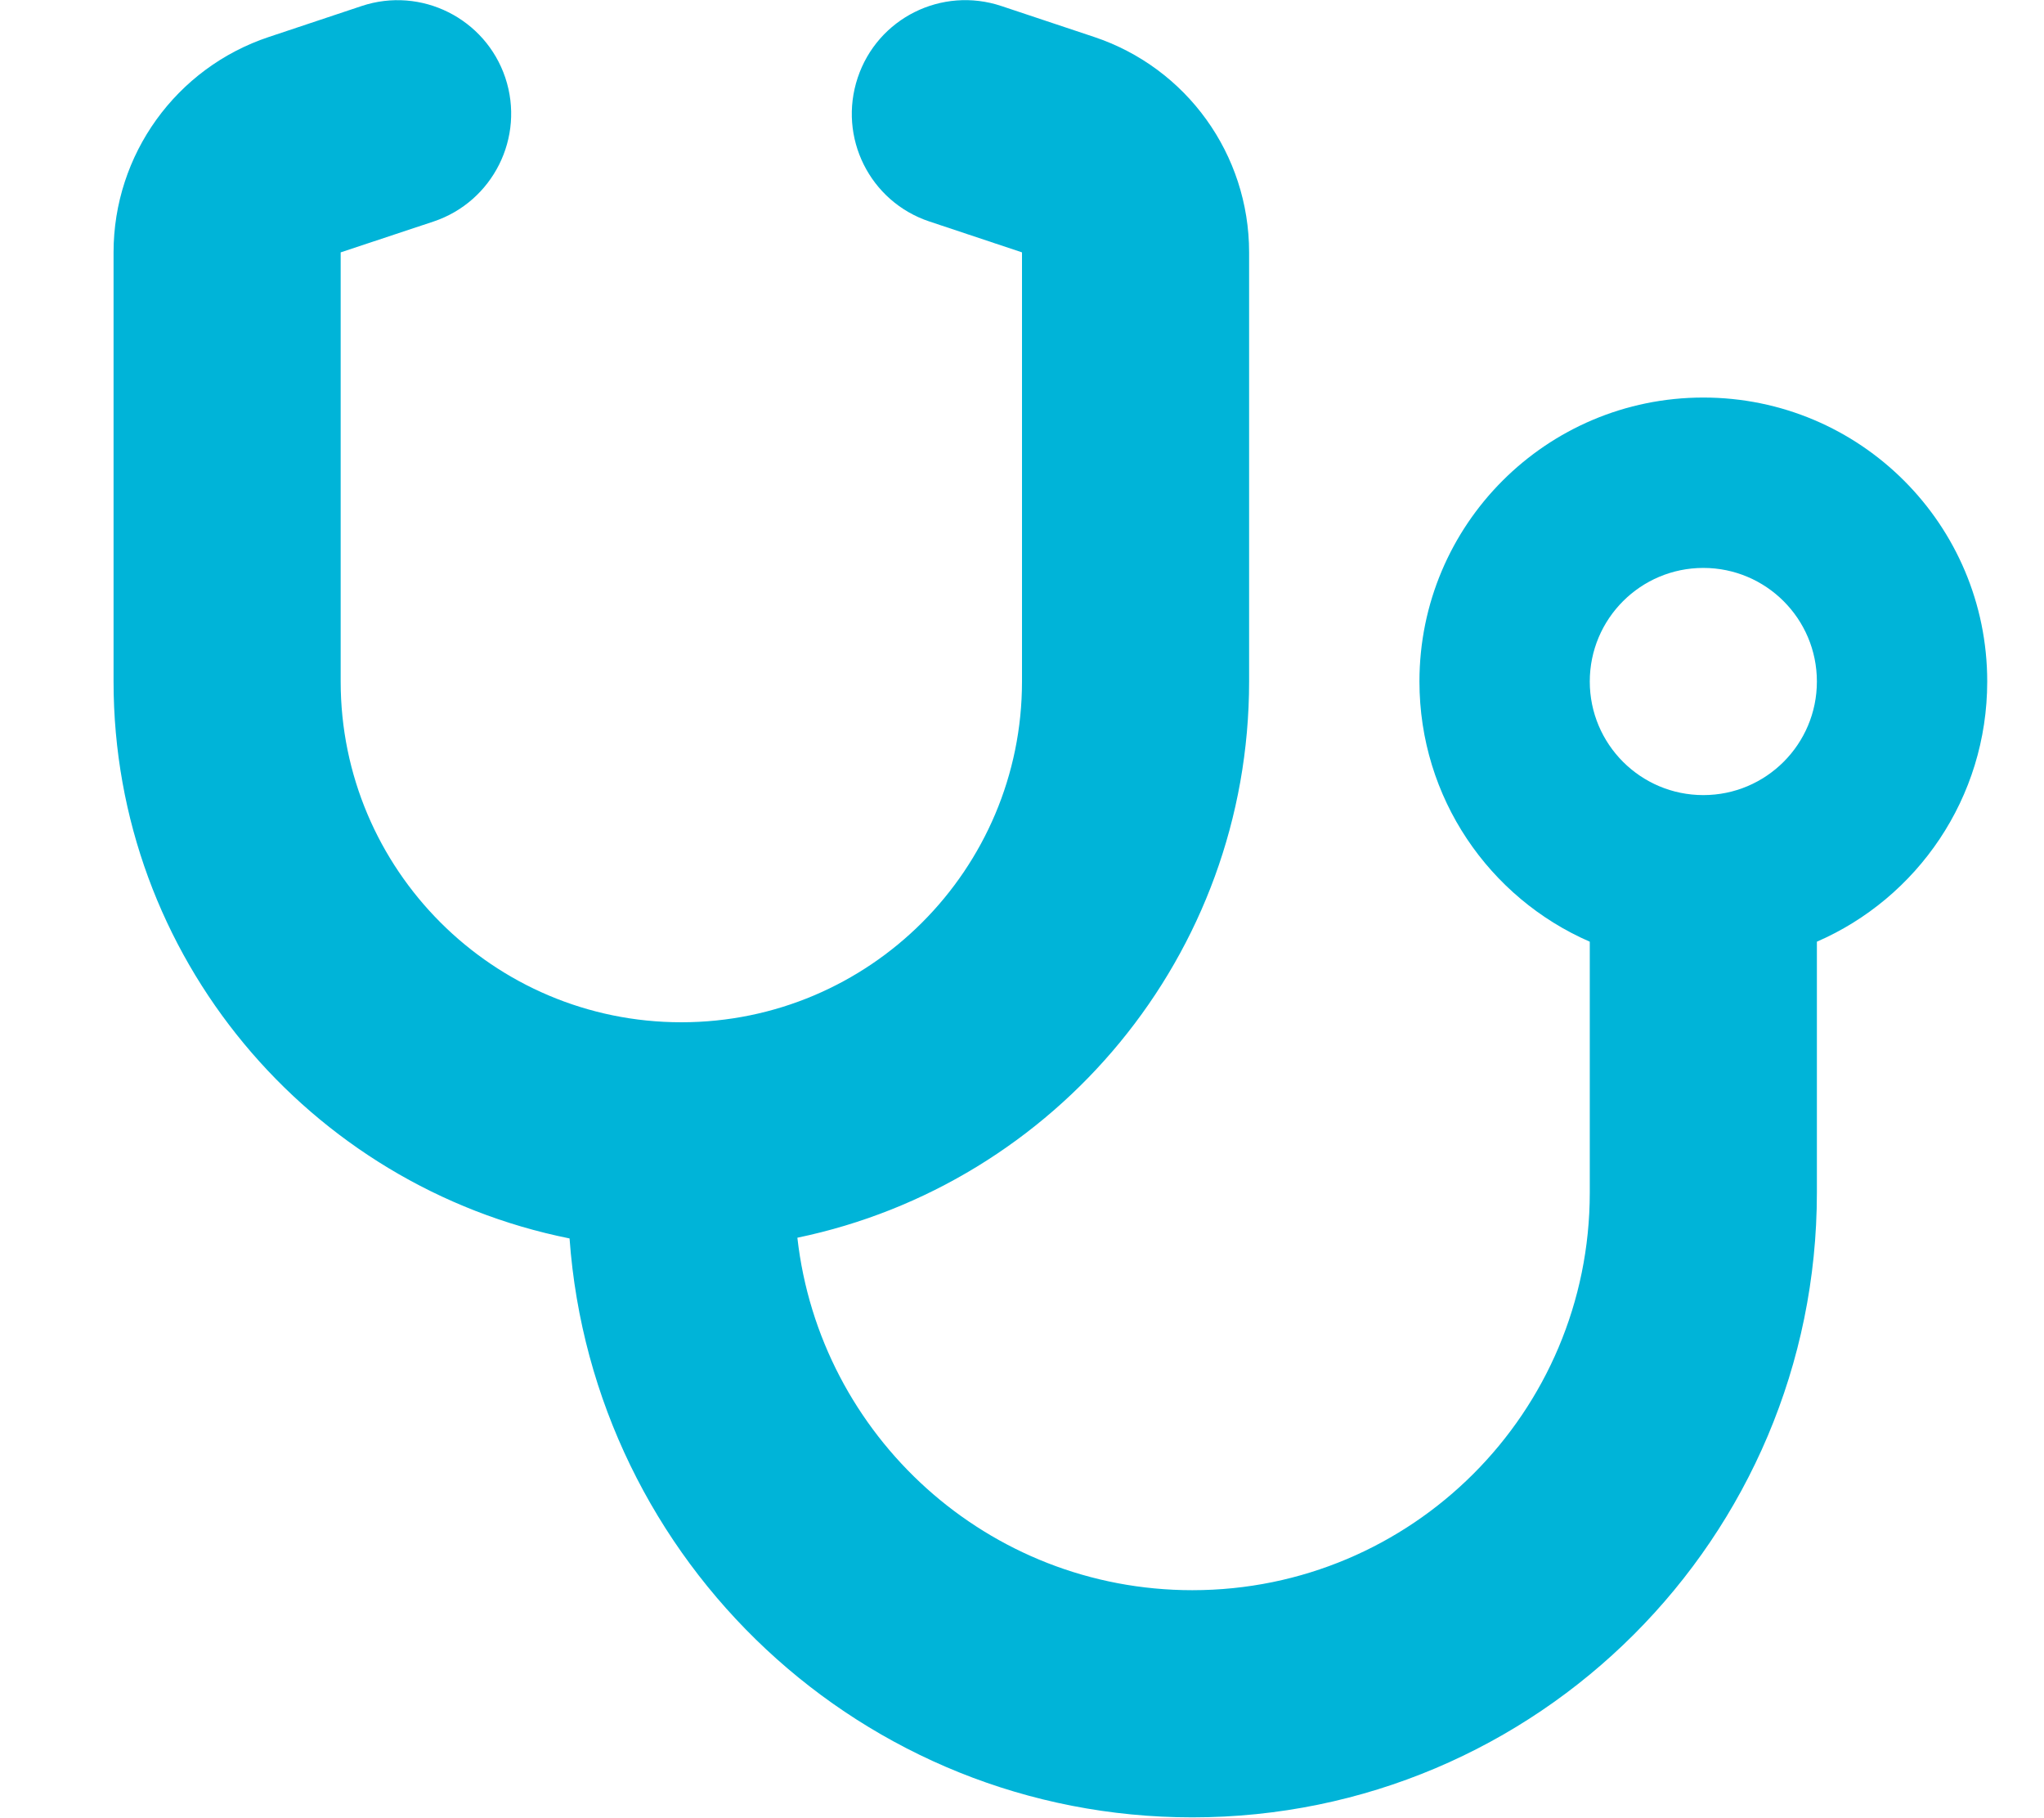
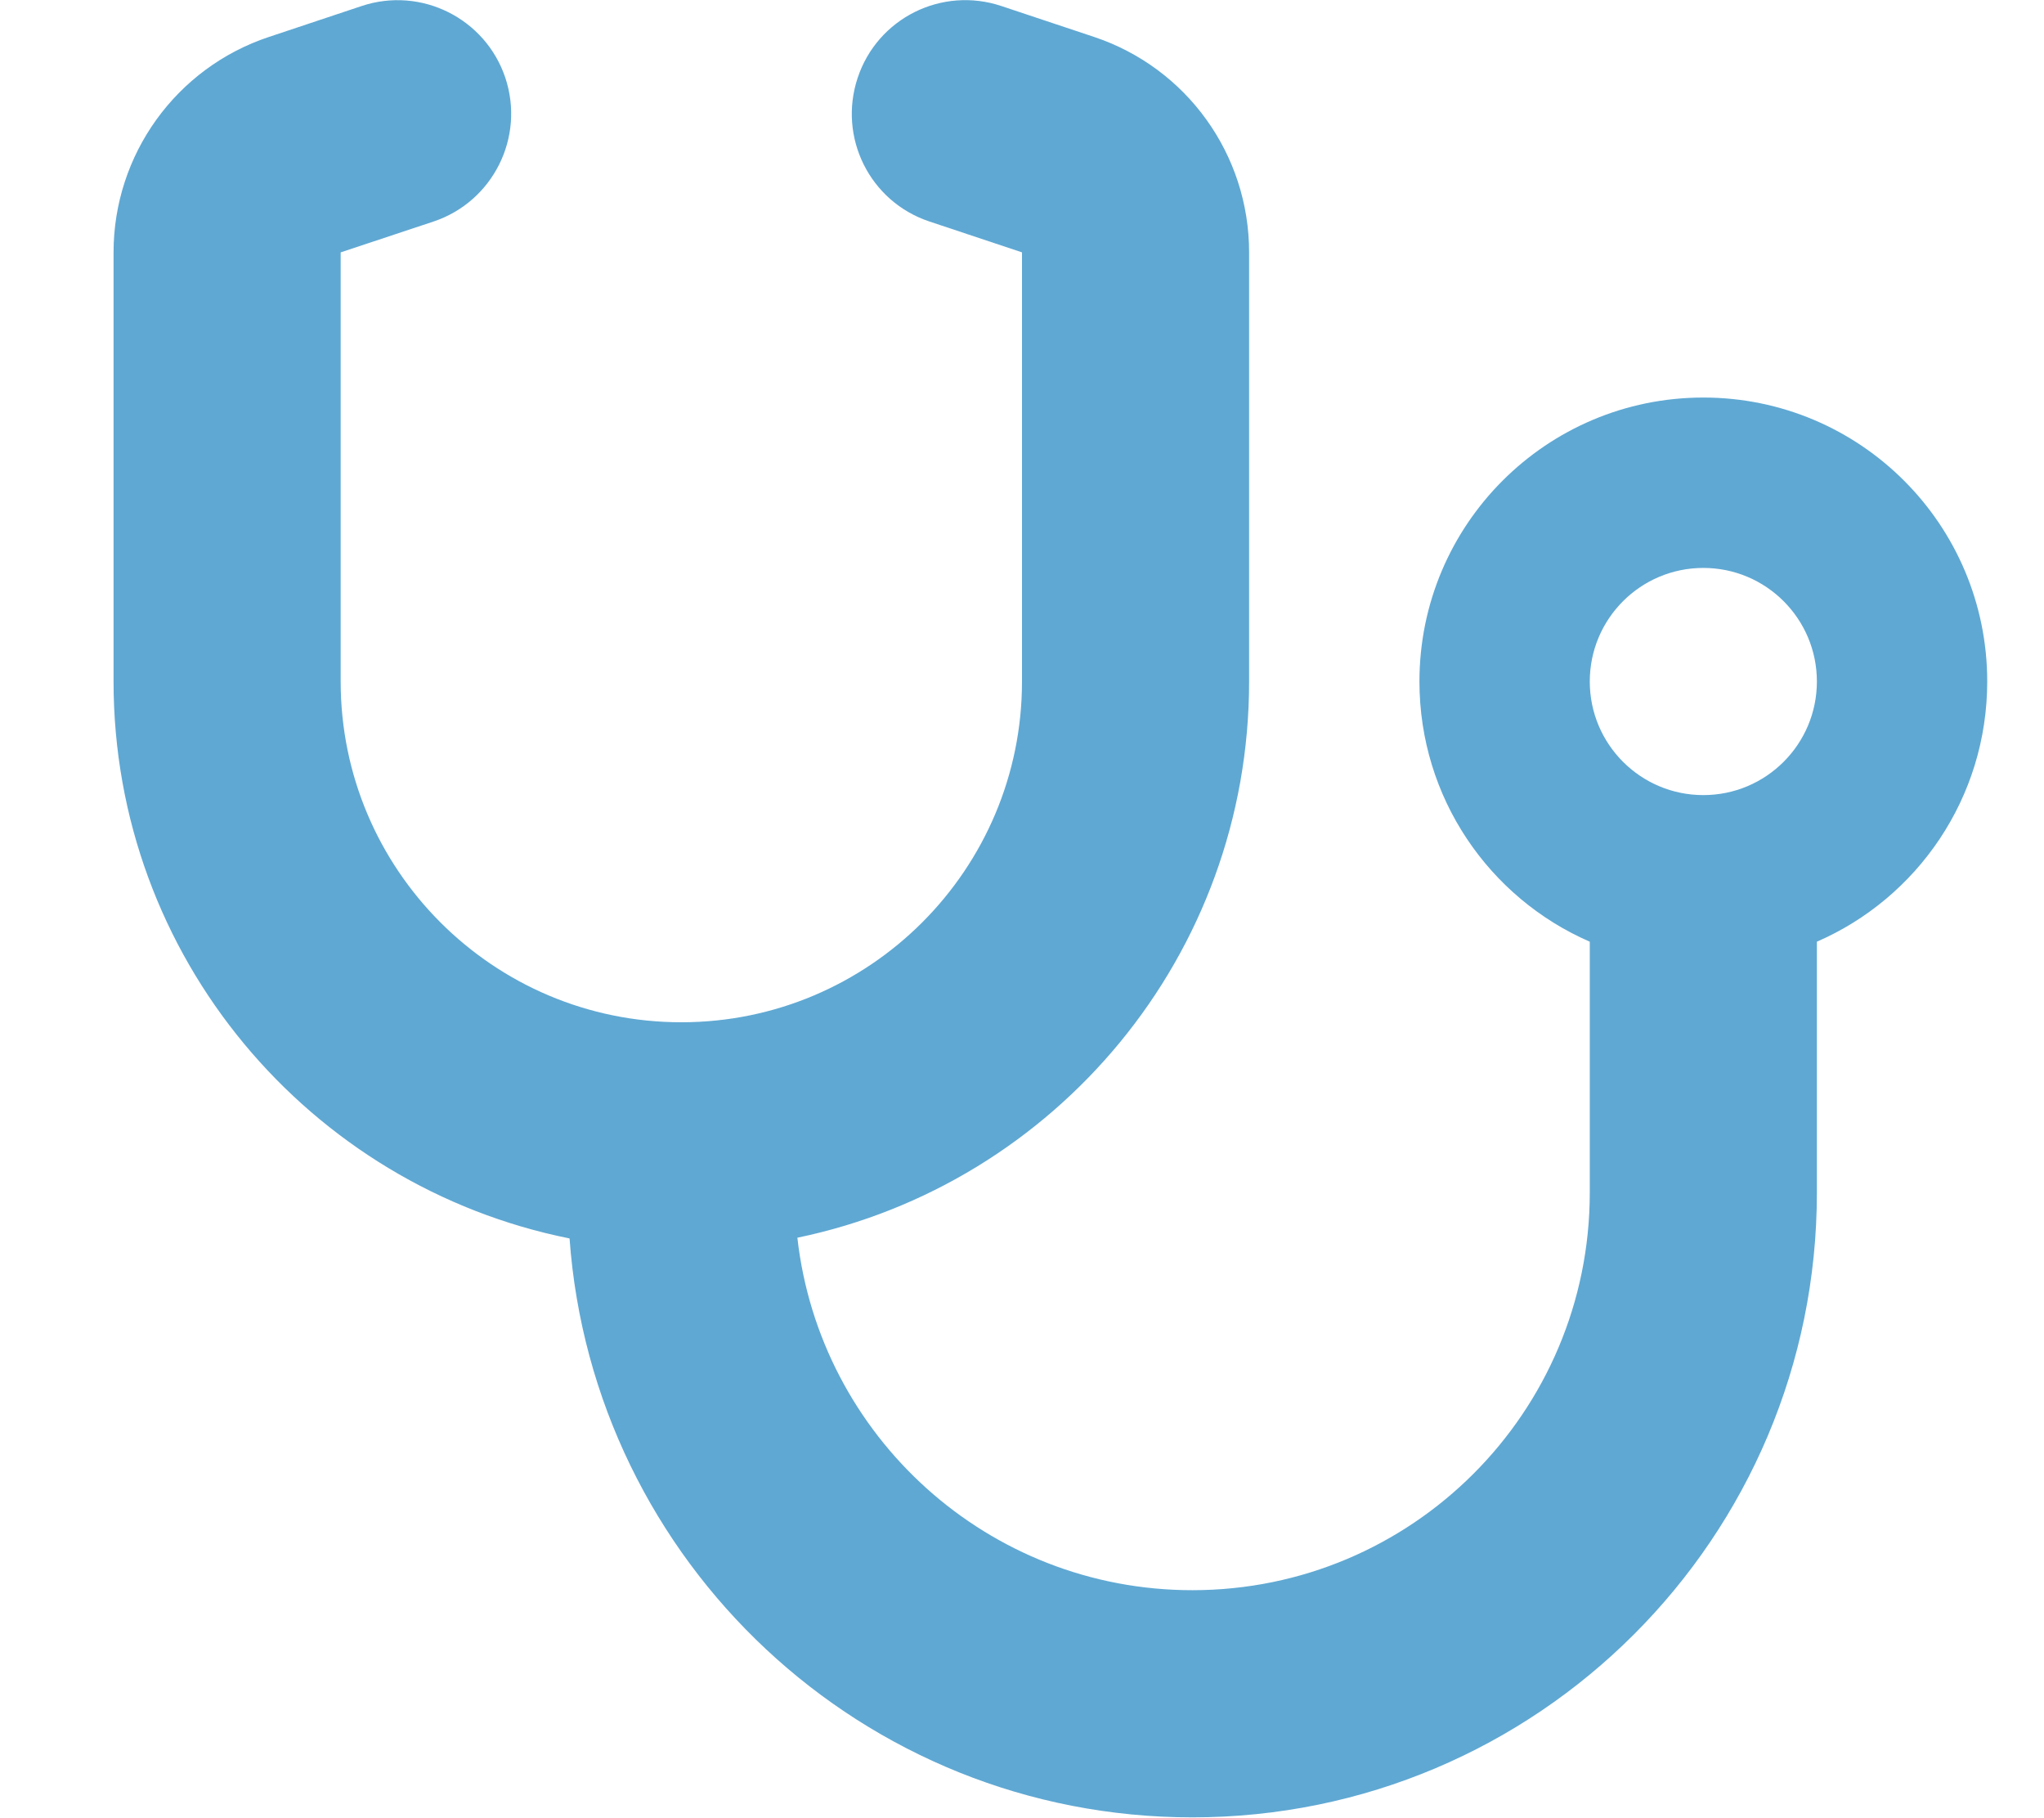
- <svg xmlns="http://www.w3.org/2000/svg" viewBox="0 0 576 512" fill="#00b4d8">
+ <svg xmlns="http://www.w3.org/2000/svg" viewBox="0 0 576 512" fill="#5fa8d3">
  <path d="M142.4 21.9c5.6 16.8-3.5 34.9-20.2 40.5L96 71.1 96 192c0 53 43 96 96 96s96-43 96-96l0-120.9-26.1-8.7c-16.8-5.6-25.8-23.7-20.2-40.5s23.7-25.8 40.5-20.2l26.1 8.7C334.4 19.1 352 43.5 352 71.1L352 192c0 77.2-54.6 141.6-127.3 156.7C231 404.6 278.4 448 336 448c61.9 0 112-50.1 112-112l0-70.7c-28.3-12.3-48-40.5-48-73.3c0-44.2 35.8-80 80-80s80 35.8 80 80c0 32.8-19.7 61-48 73.3l0 70.7c0 97.2-78.8 176-176 176c-92.9 0-168.9-71.9-175.5-163.1C87.2 334.2 32 269.6 32 192L32 71.1c0-27.5 17.6-52 43.8-60.7l26.1-8.7c16.8-5.6 34.9 3.5 40.5 20.2zM480 224a32 32 0 1 0 0-64 32 32 0 1 0 0 64z" />
</svg>
